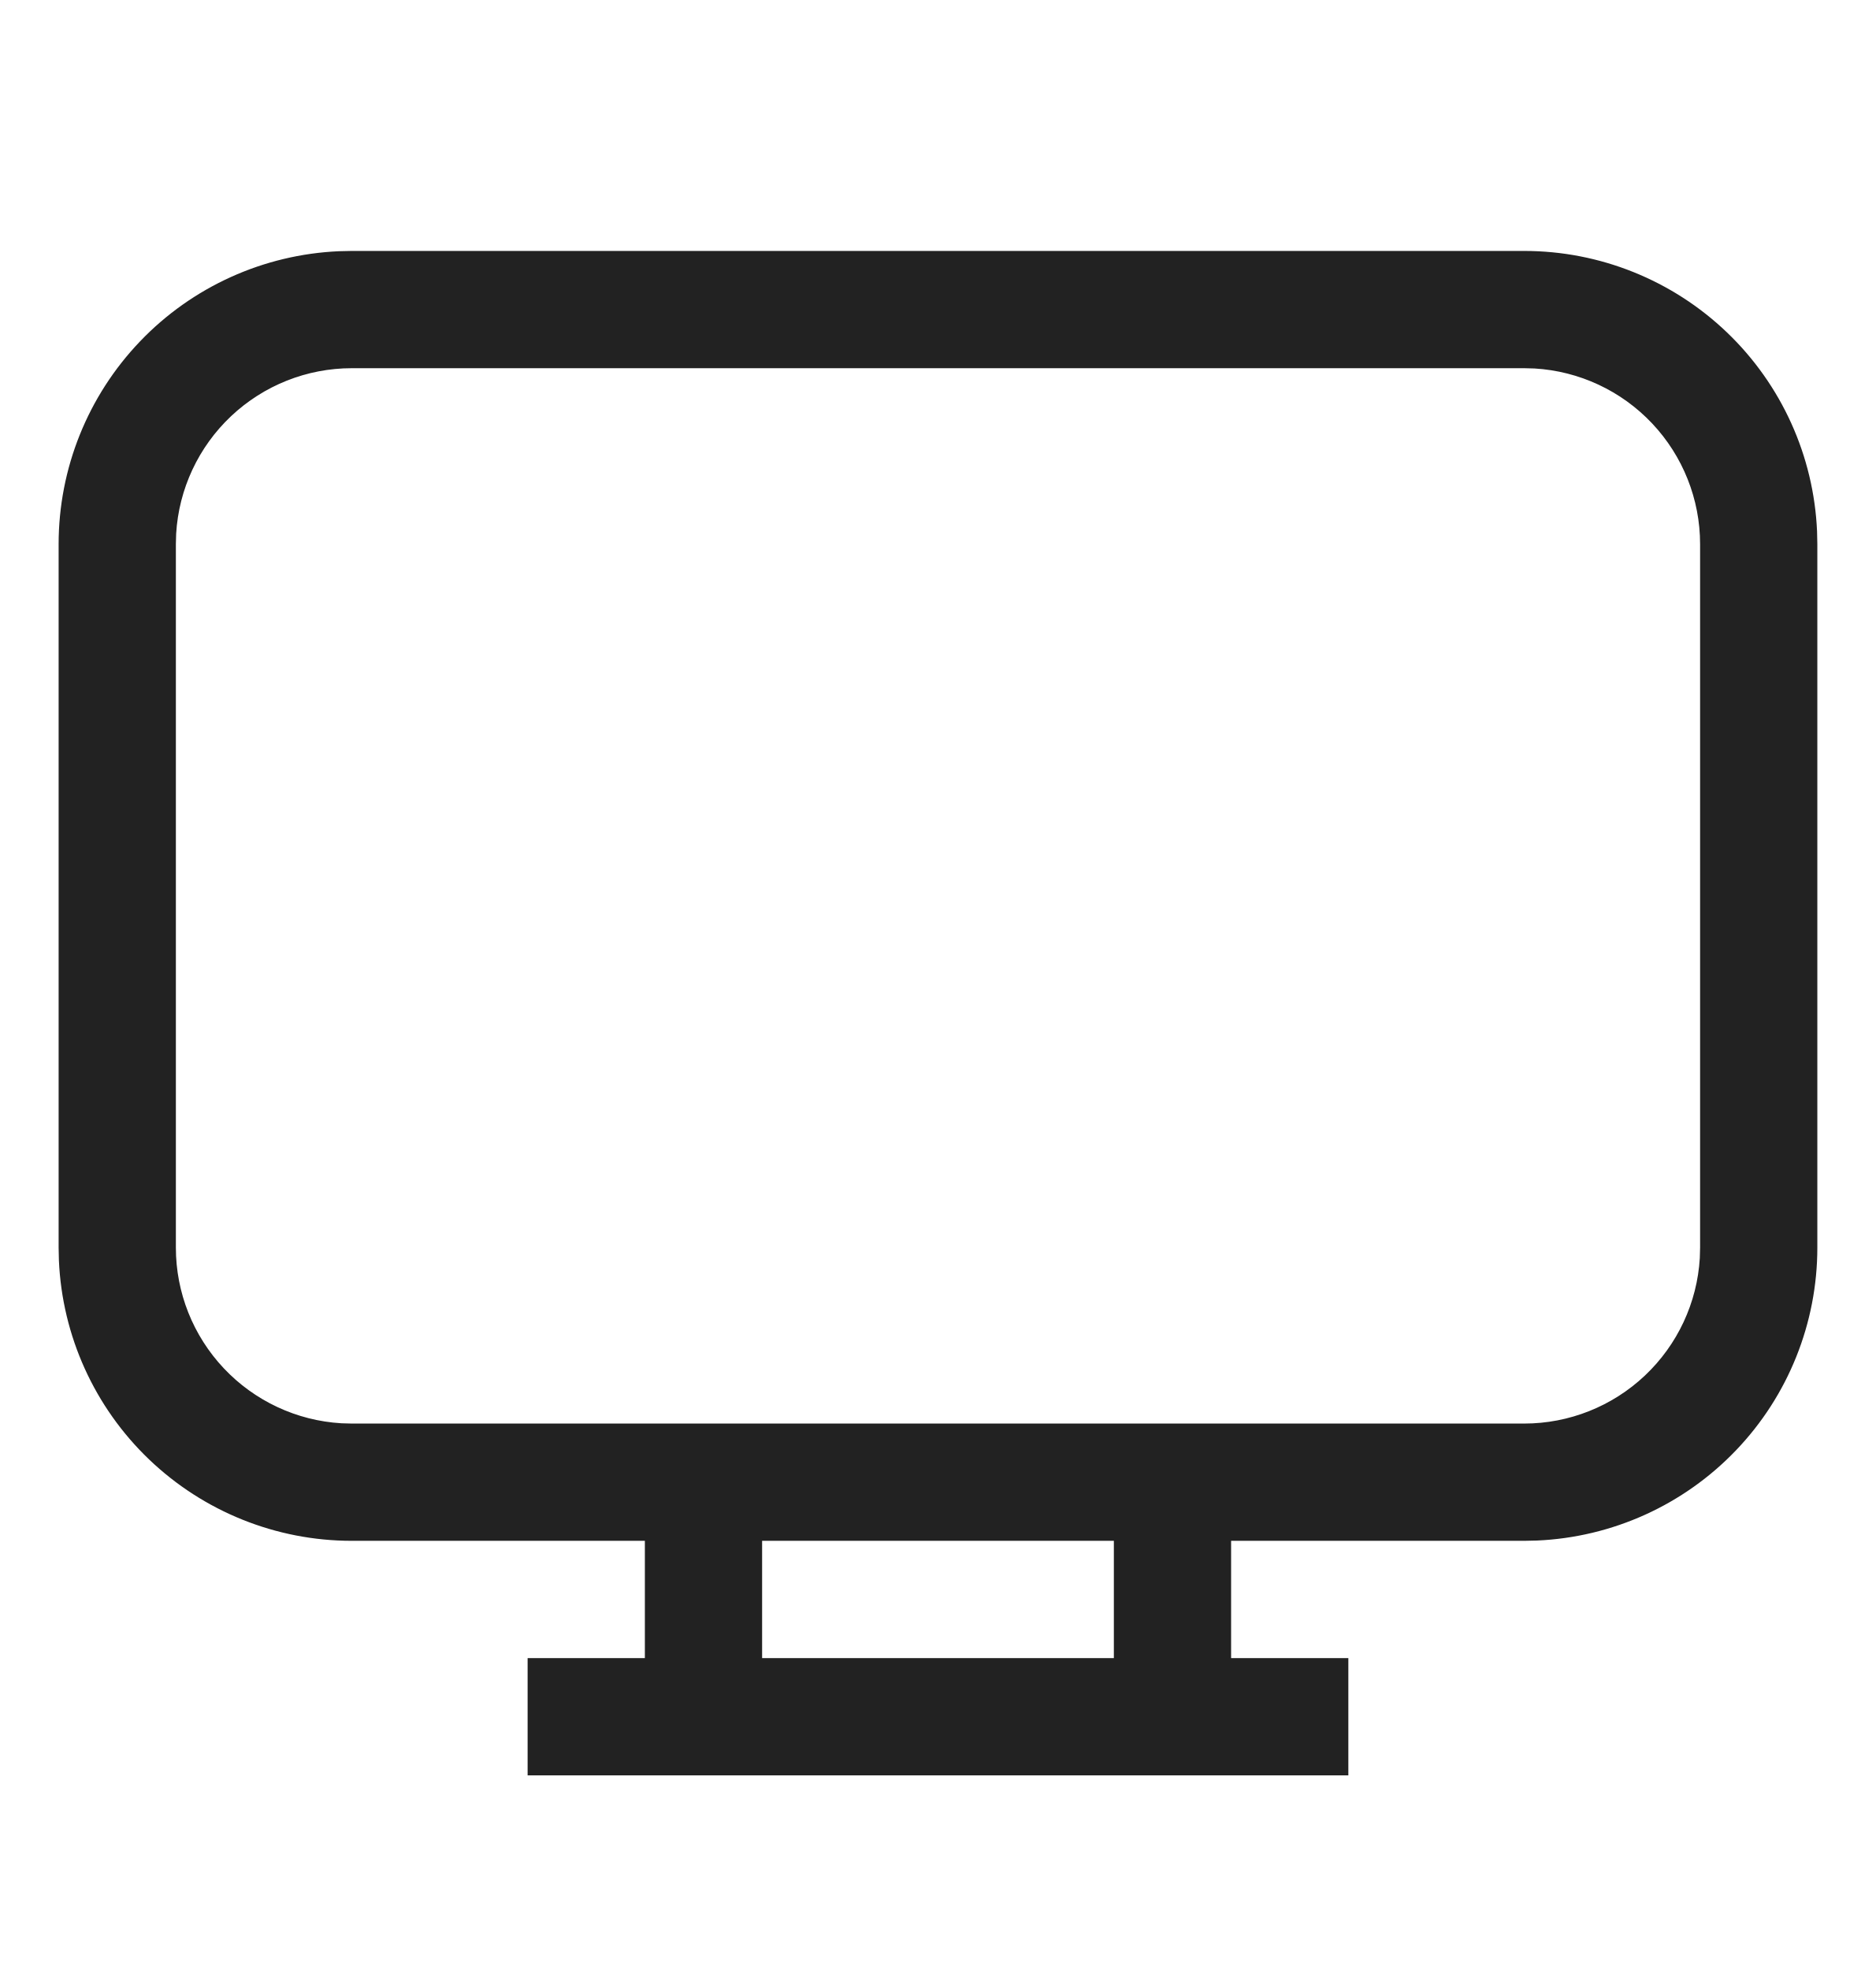
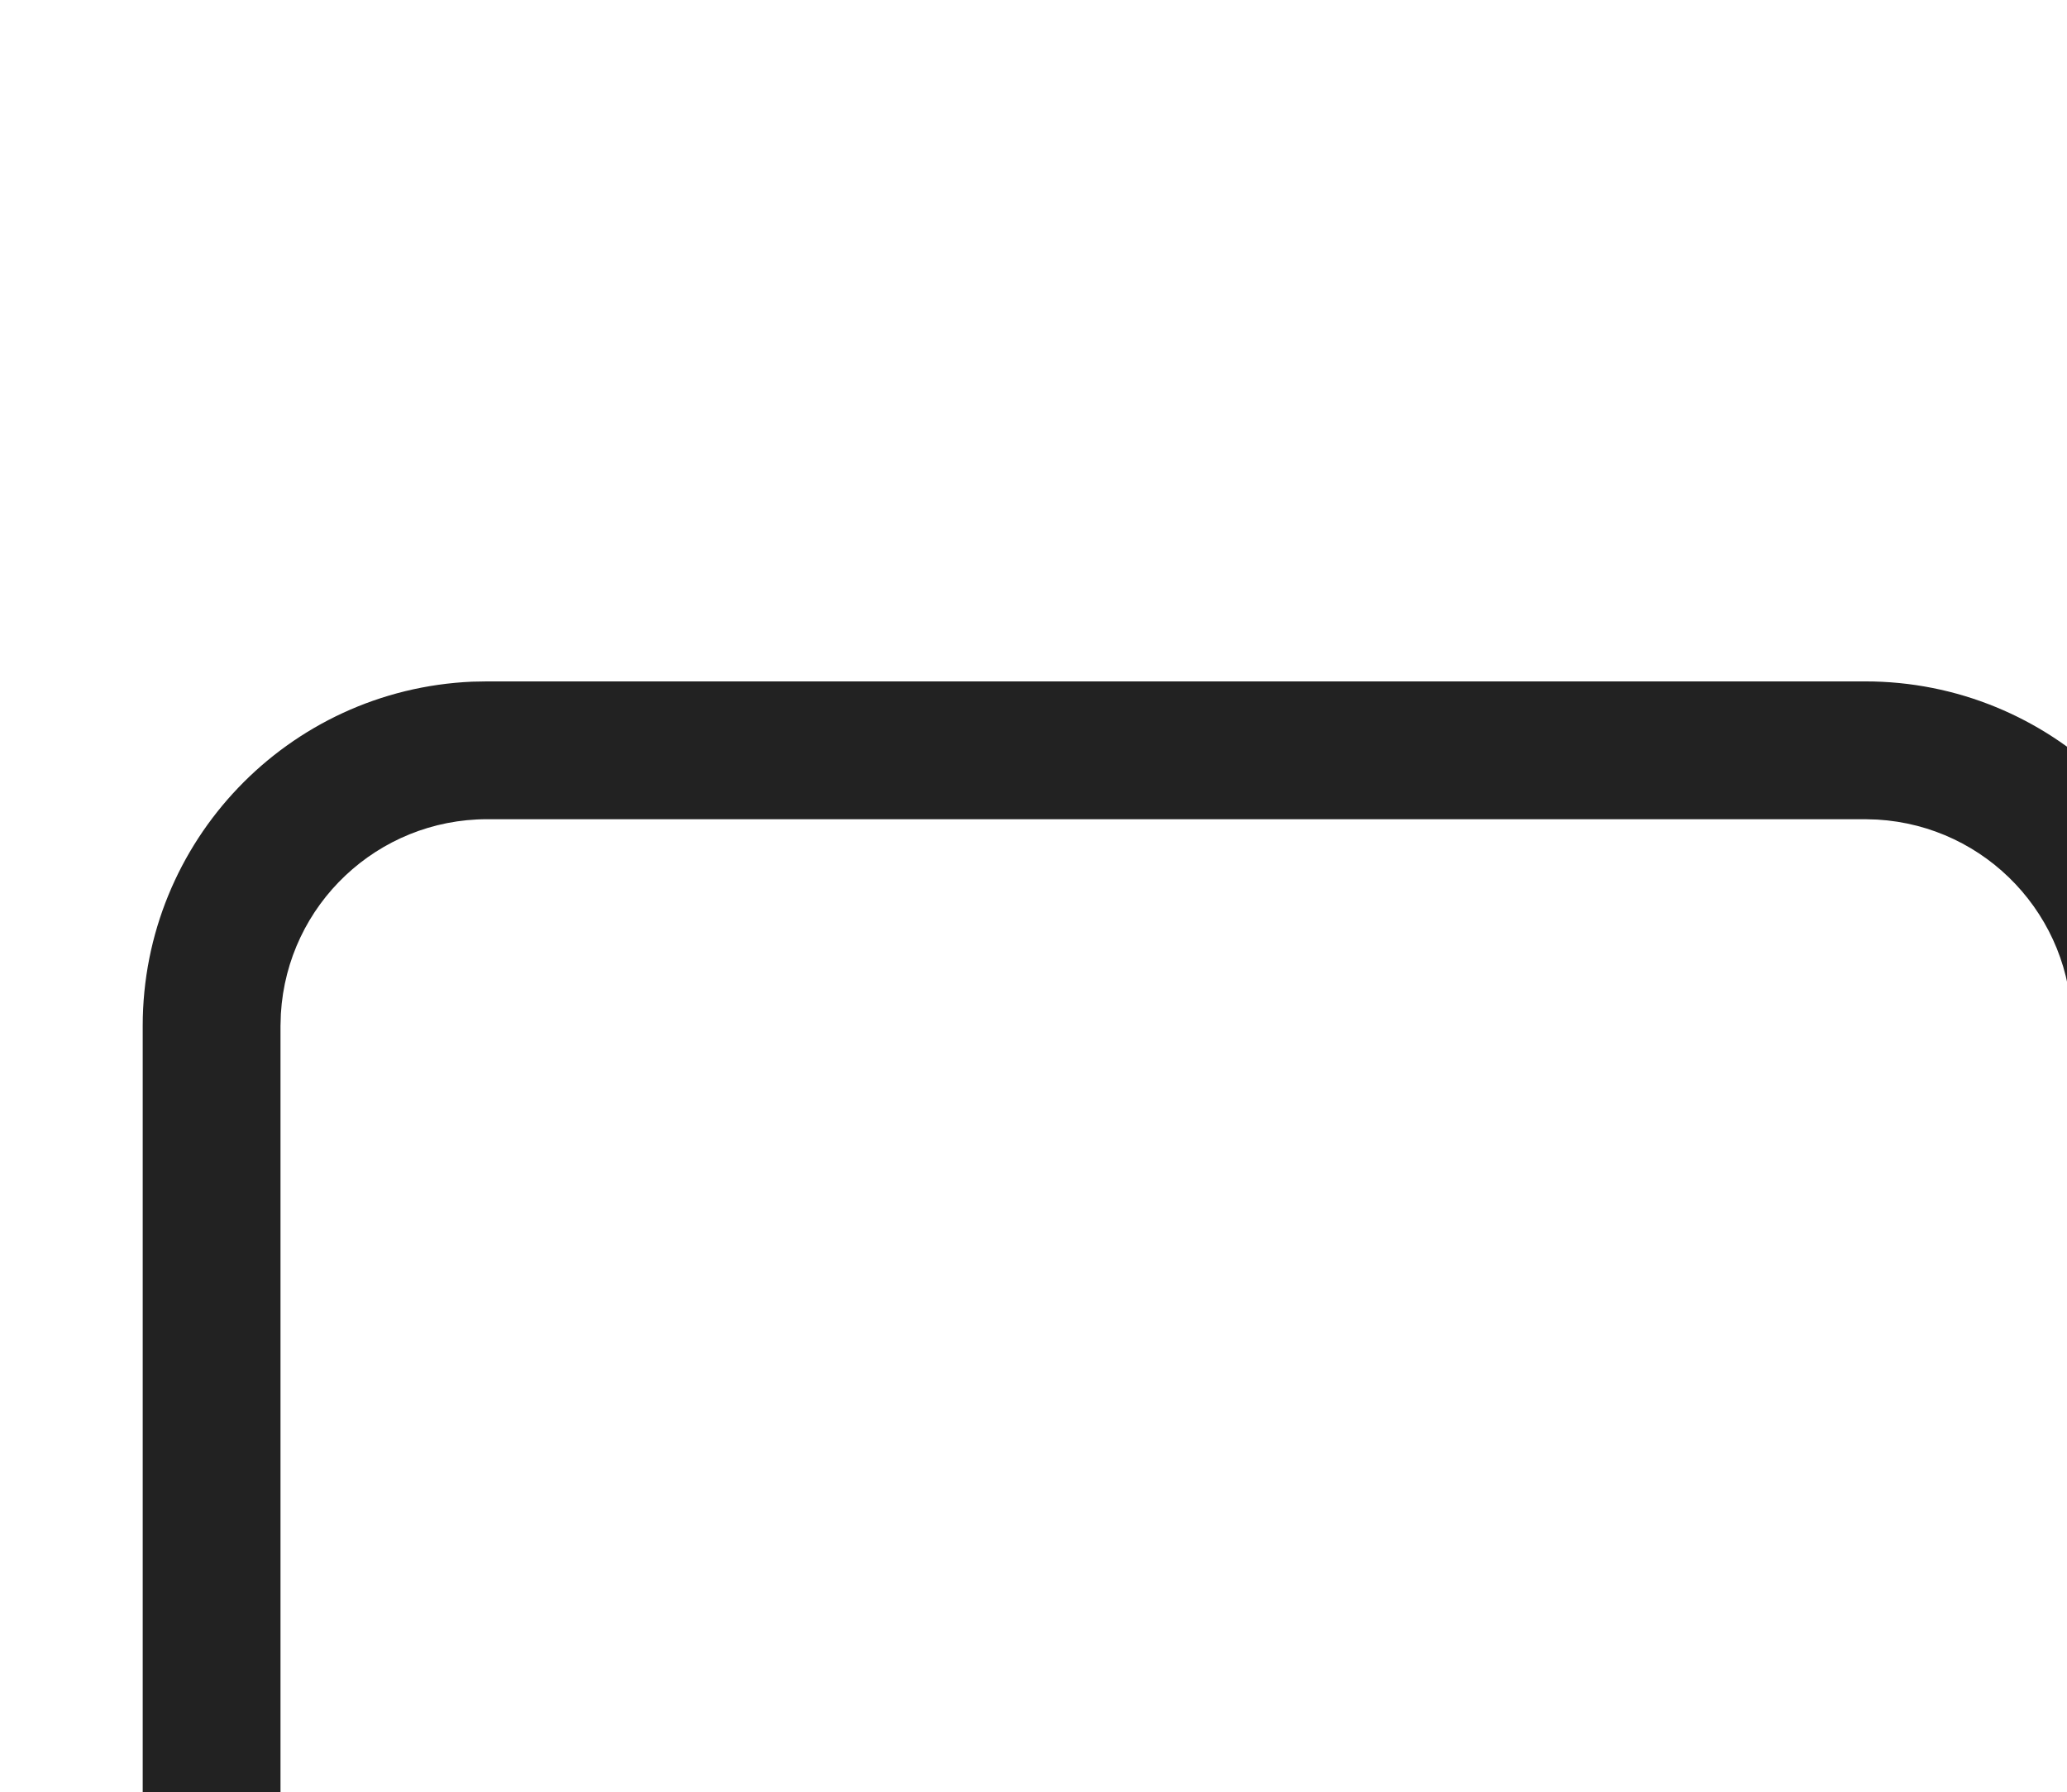
- <svg xmlns="http://www.w3.org/2000/svg" width="20" height="21" viewBox="0 0 20 21" fill="none">
-   <path d="M5.625 18.925V17.675H6.875V16.425H3.75C2.945 16.425 2.171 16.114 1.589 15.557C1.007 15 0.663 14.24 0.628 13.436L0.625 13.3V5.8C0.625 4.995 0.936 4.221 1.493 3.639C2.05 3.057 2.81 2.713 3.614 2.678L3.75 2.675H16.25C17.055 2.675 17.829 2.986 18.411 3.543C18.993 4.1 19.337 4.86 19.372 5.664L19.375 5.8V13.3C19.375 14.105 19.064 14.88 18.507 15.461C17.95 16.043 17.19 16.387 16.386 16.422L16.25 16.425H13.125V17.675H14.375V18.925H5.625ZM11.875 16.425H8.125V17.675H11.875V16.425ZM16.25 3.925H3.75C3.272 3.925 2.812 4.108 2.464 4.436C2.116 4.764 1.906 5.213 1.878 5.69L1.875 5.8V13.3C1.875 13.778 2.058 14.238 2.386 14.586C2.714 14.934 3.163 15.144 3.64 15.172L3.75 15.175H16.25C16.728 15.175 17.188 14.992 17.536 14.664C17.884 14.336 18.094 13.887 18.122 13.41L18.125 13.3V5.8C18.125 5.322 17.942 4.862 17.614 4.514C17.286 4.166 16.837 3.956 16.36 3.928L16.25 3.925Z" fill="#222222" />
+ <svg xmlns="http://www.w3.org/2000/svg" width="45" height="45" style="width:100%;height:100%;transform:translate3d(0,0,0);content-visibility:visible">
+   <defs>
+     <clipPath id="a">
+       <path d="M0 0h45v45H0z" />
+     </clipPath>
+   </defs>
+   <g clip-path="url(#a)">
+     <path fill="#222" d="M-2.25 6.75h4.5v1.5h-4.5v-1.5zm-3 1.5v1.5h10.5v-1.5h-1.5v-1.5l.812-.003.163-.004c1.996-.085 1.887-.906-.13-.906l-9.412.007c-1.996.085-1.888.906.129.906h.938v1.5h-1.5z" style="display:block" transform="matrix(1.318 0 0 1.318 16.875 22.625)" />
+     <path fill="#222" d="M-7.5-8.25h15l.132.004A2.25 2.25 0 0 1 9.75-6v9l-.004.132A2.25 2.25 0 0 1 7.5 5.25h-15l-.132-.004A2.25 2.25 0 0 1-9.75 3v-9l.004-.132A2.25 2.25 0 0 1-7.5-8.25zm11.25 15H7.5l.163-.003A3.75 3.75 0 0 0 11.25 3v-9l-.003-.163A3.75 3.75 0 0 0 7.5-9.75h-15l-.163.003A3.75 3.75 0 0 0-11.25-6v9l.003.163A3.75 3.75 0 0 0-7.5 6.75H3.75z" style="display:block" transform="matrix(1.318 0 0 1.318 16.875 22.625)" />
+   </g>
</svg>
